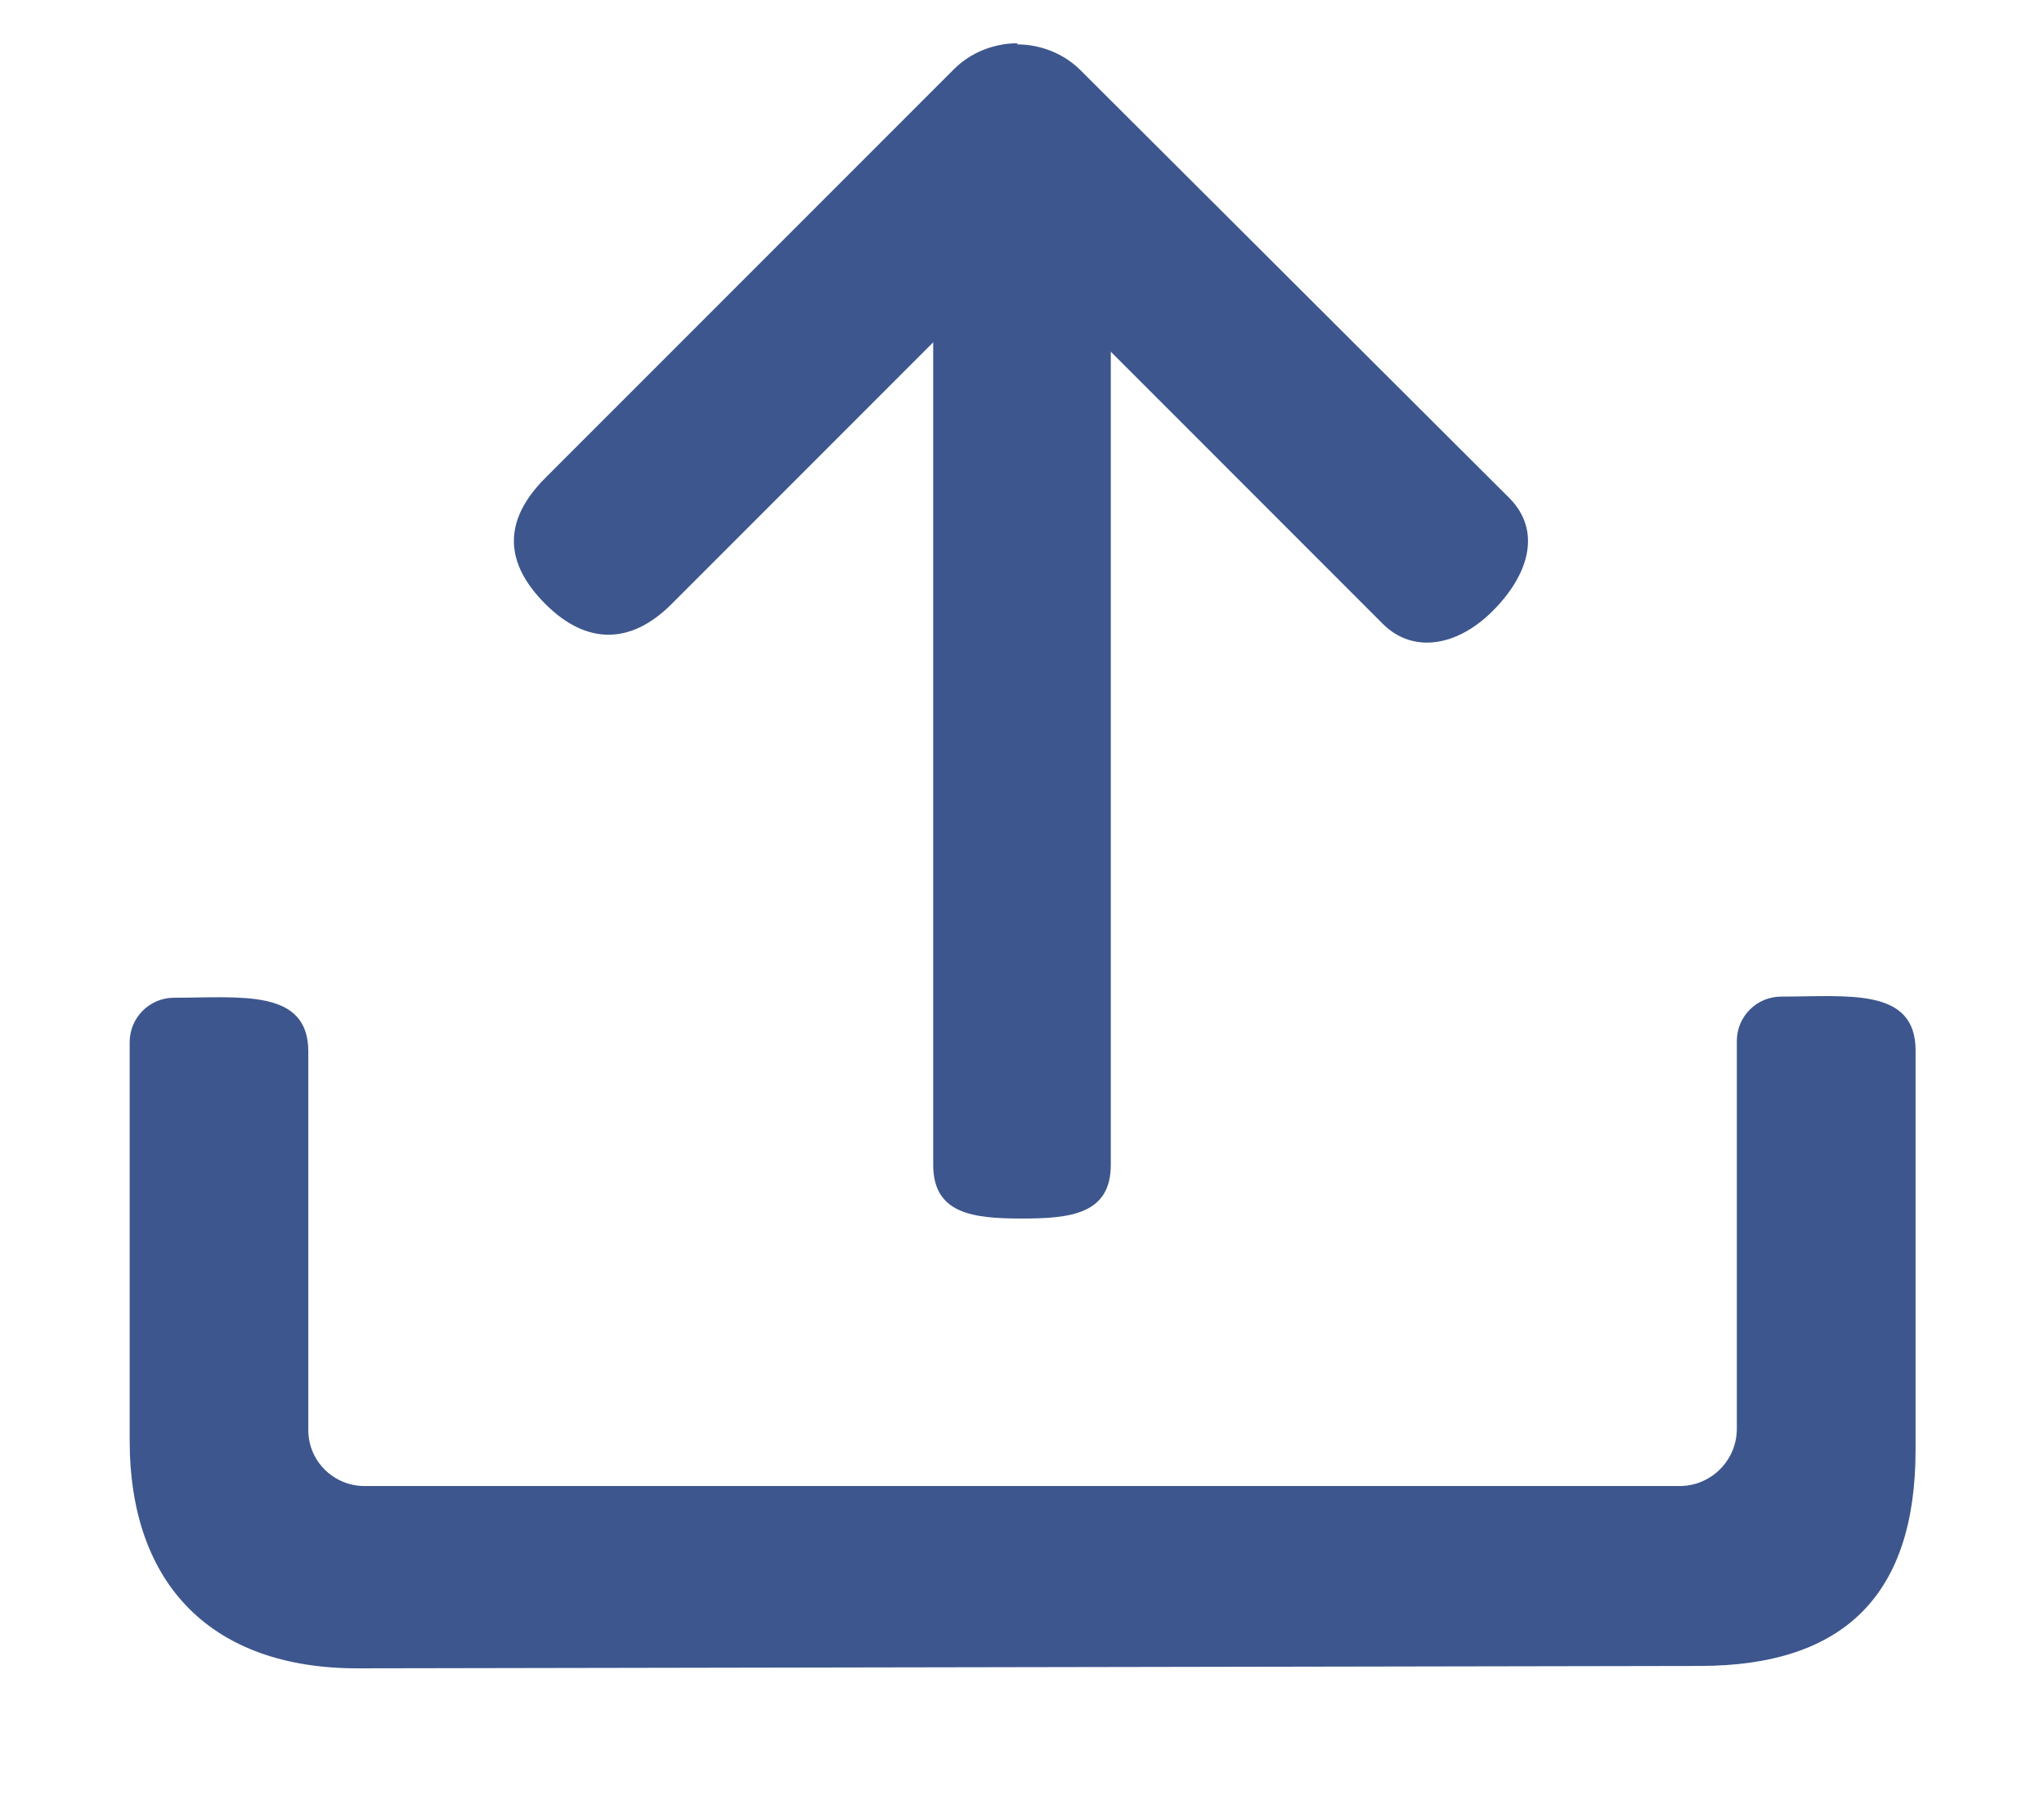
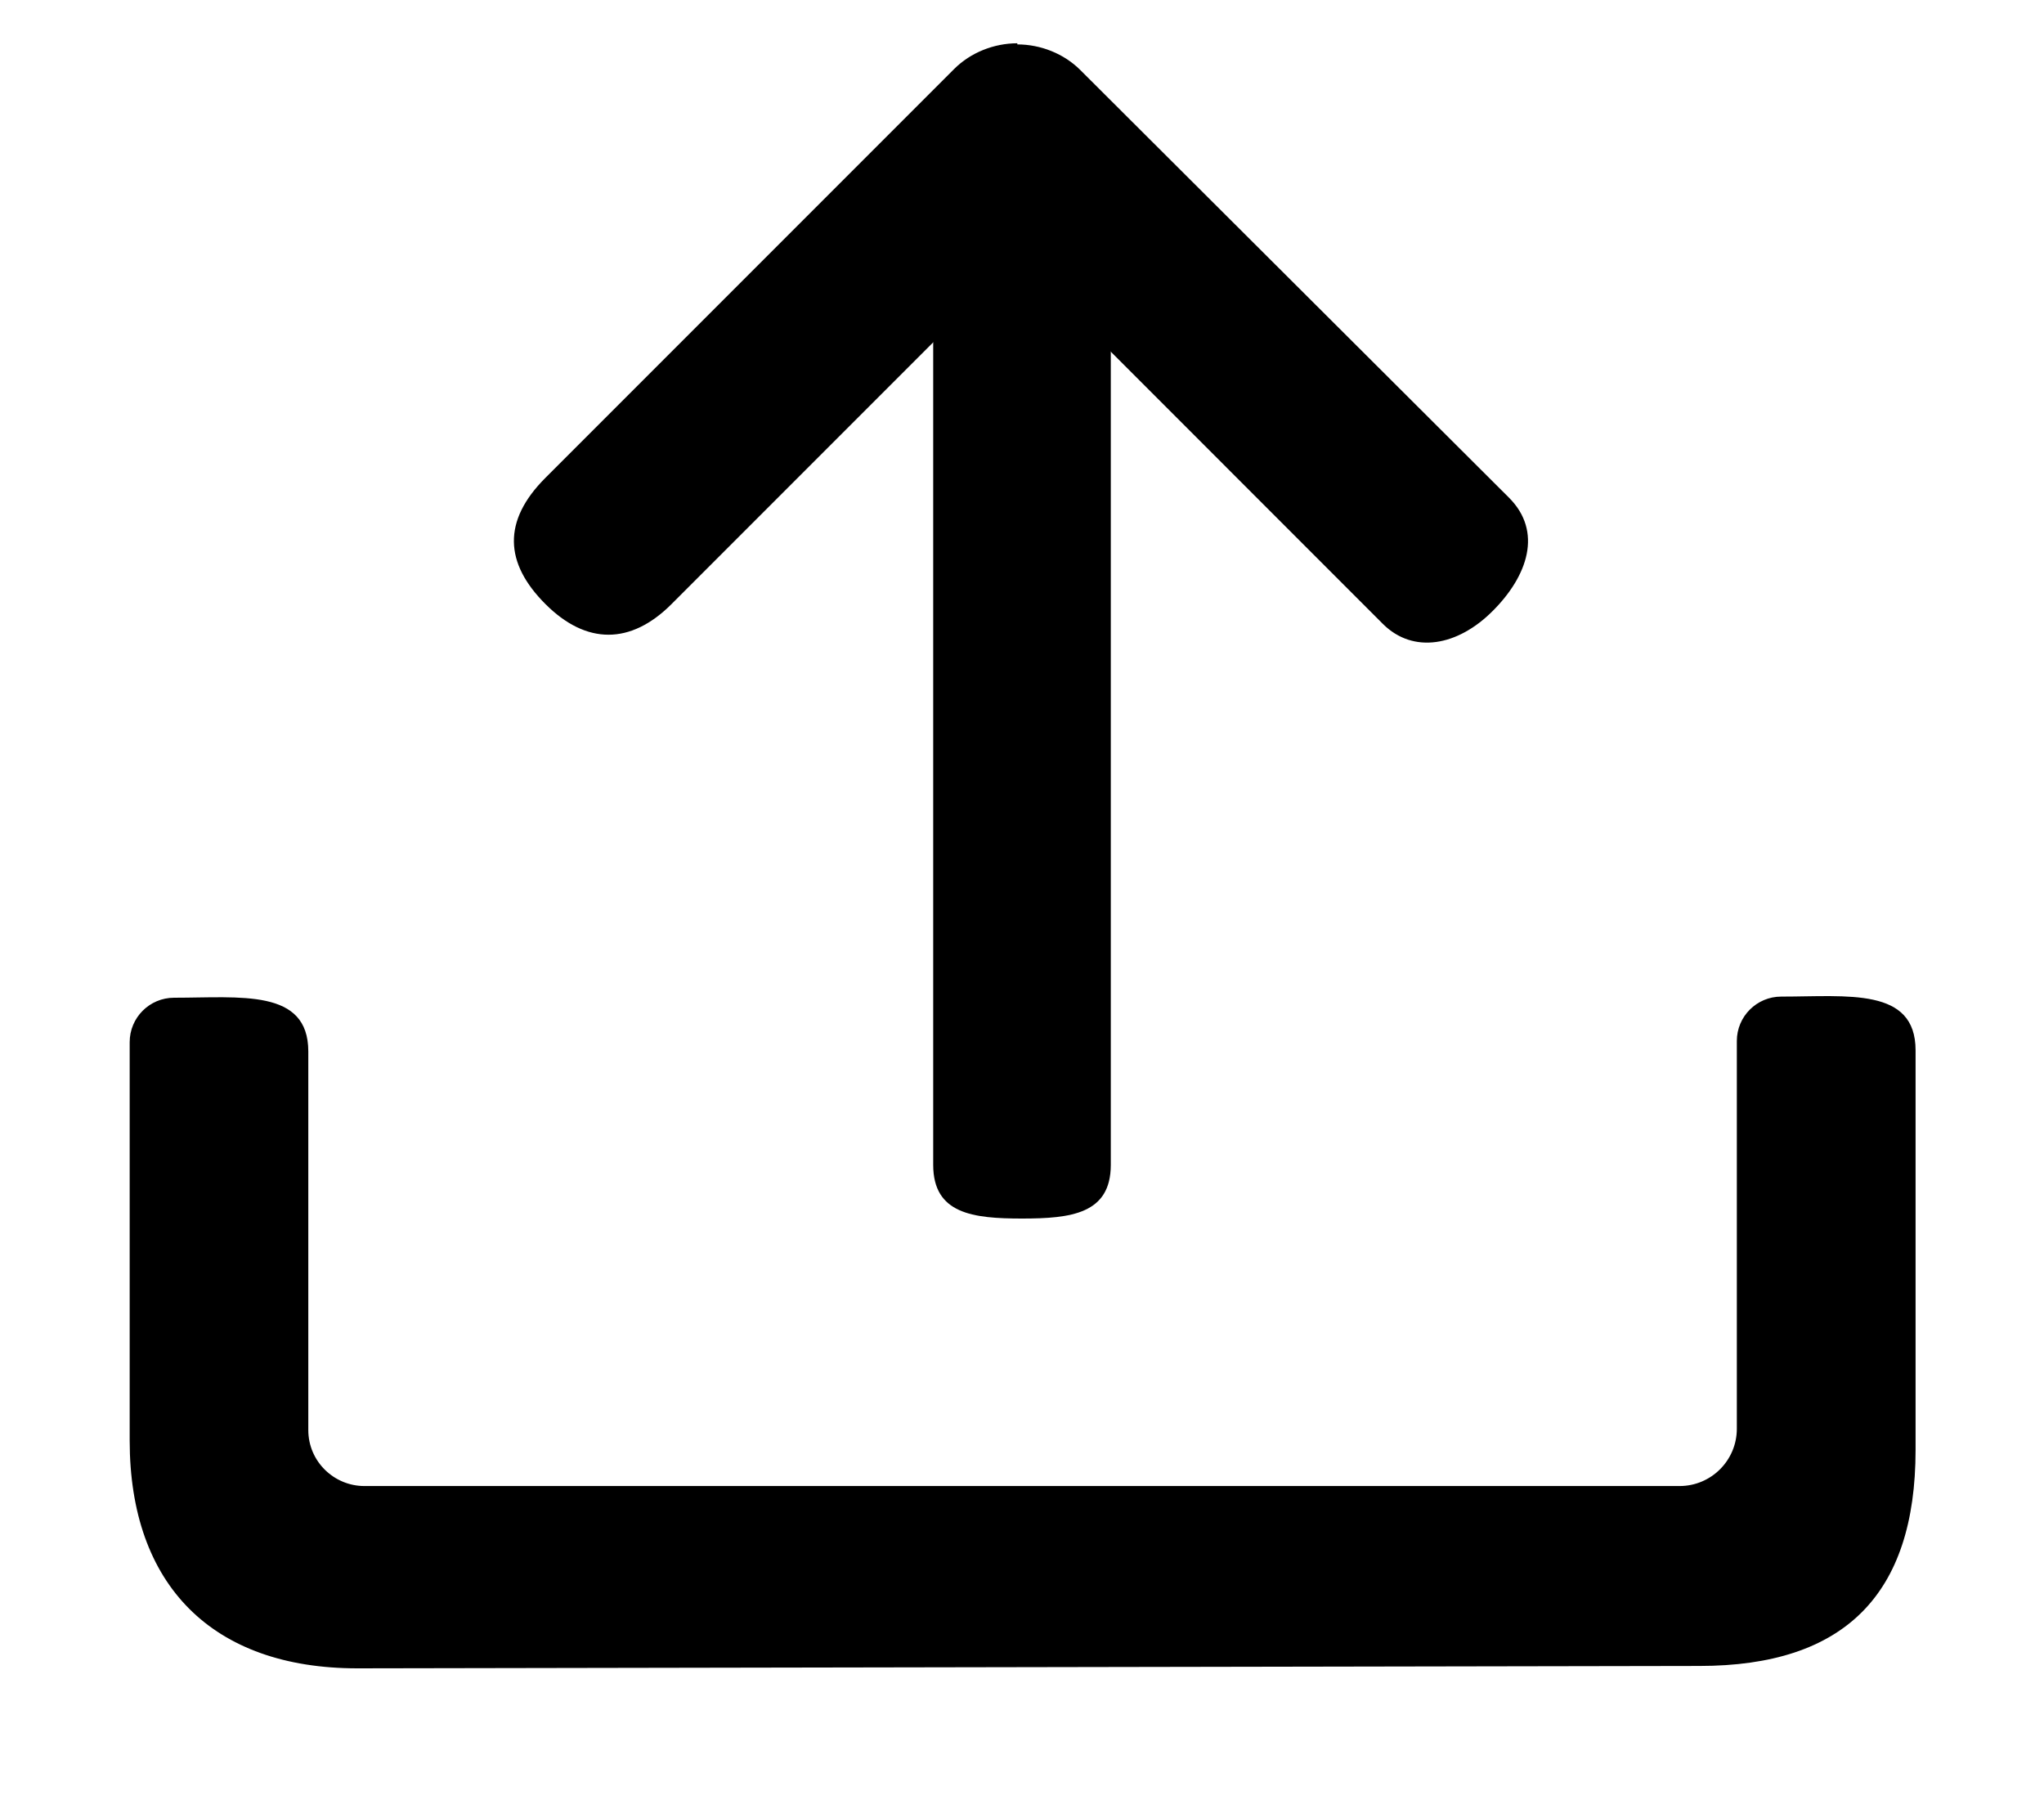
<svg xmlns="http://www.w3.org/2000/svg" width="18px" height="16px" viewBox="0 0 18 16" version="1.1">
-   <g id="页面-1" stroke="none" stroke-width="1" fill="none" fill-rule="evenodd">
-     <g id="新增工单模板配置" transform="translate(-1064, -126)" fill="#3D568E" fill-rule="nonzero">
+   <g id="页面-1" stroke="none" stroke-width="1" fill-rule="evenodd">
+     <g id="新增工单模板配置" transform="translate(-1064, -126)" fill-rule="nonzero">
      <g id="编组-17" transform="translate(1054, 118)">
        <g id="编组-18">
          <g id="编组-23">
            <g id="编组" transform="translate(10, 8)">
              <g id="上传" transform="translate(0, 0)">
                <path d="M3.147,14.688 C1.872,14.688 1.142,13.958 1.142,12.682 L1.142,9.175 C1.142,8.959 1.317,8.784 1.533,8.784 C2.119,8.784 2.715,8.702 2.715,9.257 L2.715,12.59 C2.715,12.867 2.942,13.083 3.209,13.083 L14.791,13.083 C15.069,13.083 15.295,12.857 15.295,12.579 L15.295,9.165 C15.295,8.949 15.47,8.774 15.686,8.774 C16.272,8.774 16.869,8.691 16.869,9.247 L16.869,12.765 C16.869,14.04 16.241,14.667 14.966,14.667 L3.147,14.688 L3.147,14.688 Z" id="路径" />
                <path d="M9.782,1.45 L9.782,10.255 C9.782,10.687 9.432,10.728 9,10.728 C8.568,10.728 8.218,10.687 8.218,10.255 L8.218,1.45 C8.218,1.018 8.568,0.669 9,0.669 C9.432,0.669 9.782,1.018 9.782,1.45 Z" id="路径" />
                <path d="M8.959,0.391 C9.165,0.391 9.37,0.473 9.514,0.617 L13.289,4.382 C13.587,4.68 13.454,5.071 13.145,5.379 C12.837,5.688 12.446,5.76 12.178,5.493 L8.959,2.273 L5.914,5.318 C5.554,5.678 5.163,5.678 4.803,5.318 C4.443,4.958 4.423,4.587 4.803,4.207 L8.403,0.607 C8.547,0.463 8.753,0.381 8.959,0.381 L8.959,0.391 Z" id="路径" />
              </g>
            </g>
          </g>
        </g>
      </g>
    </g>
  </g>
</svg>
